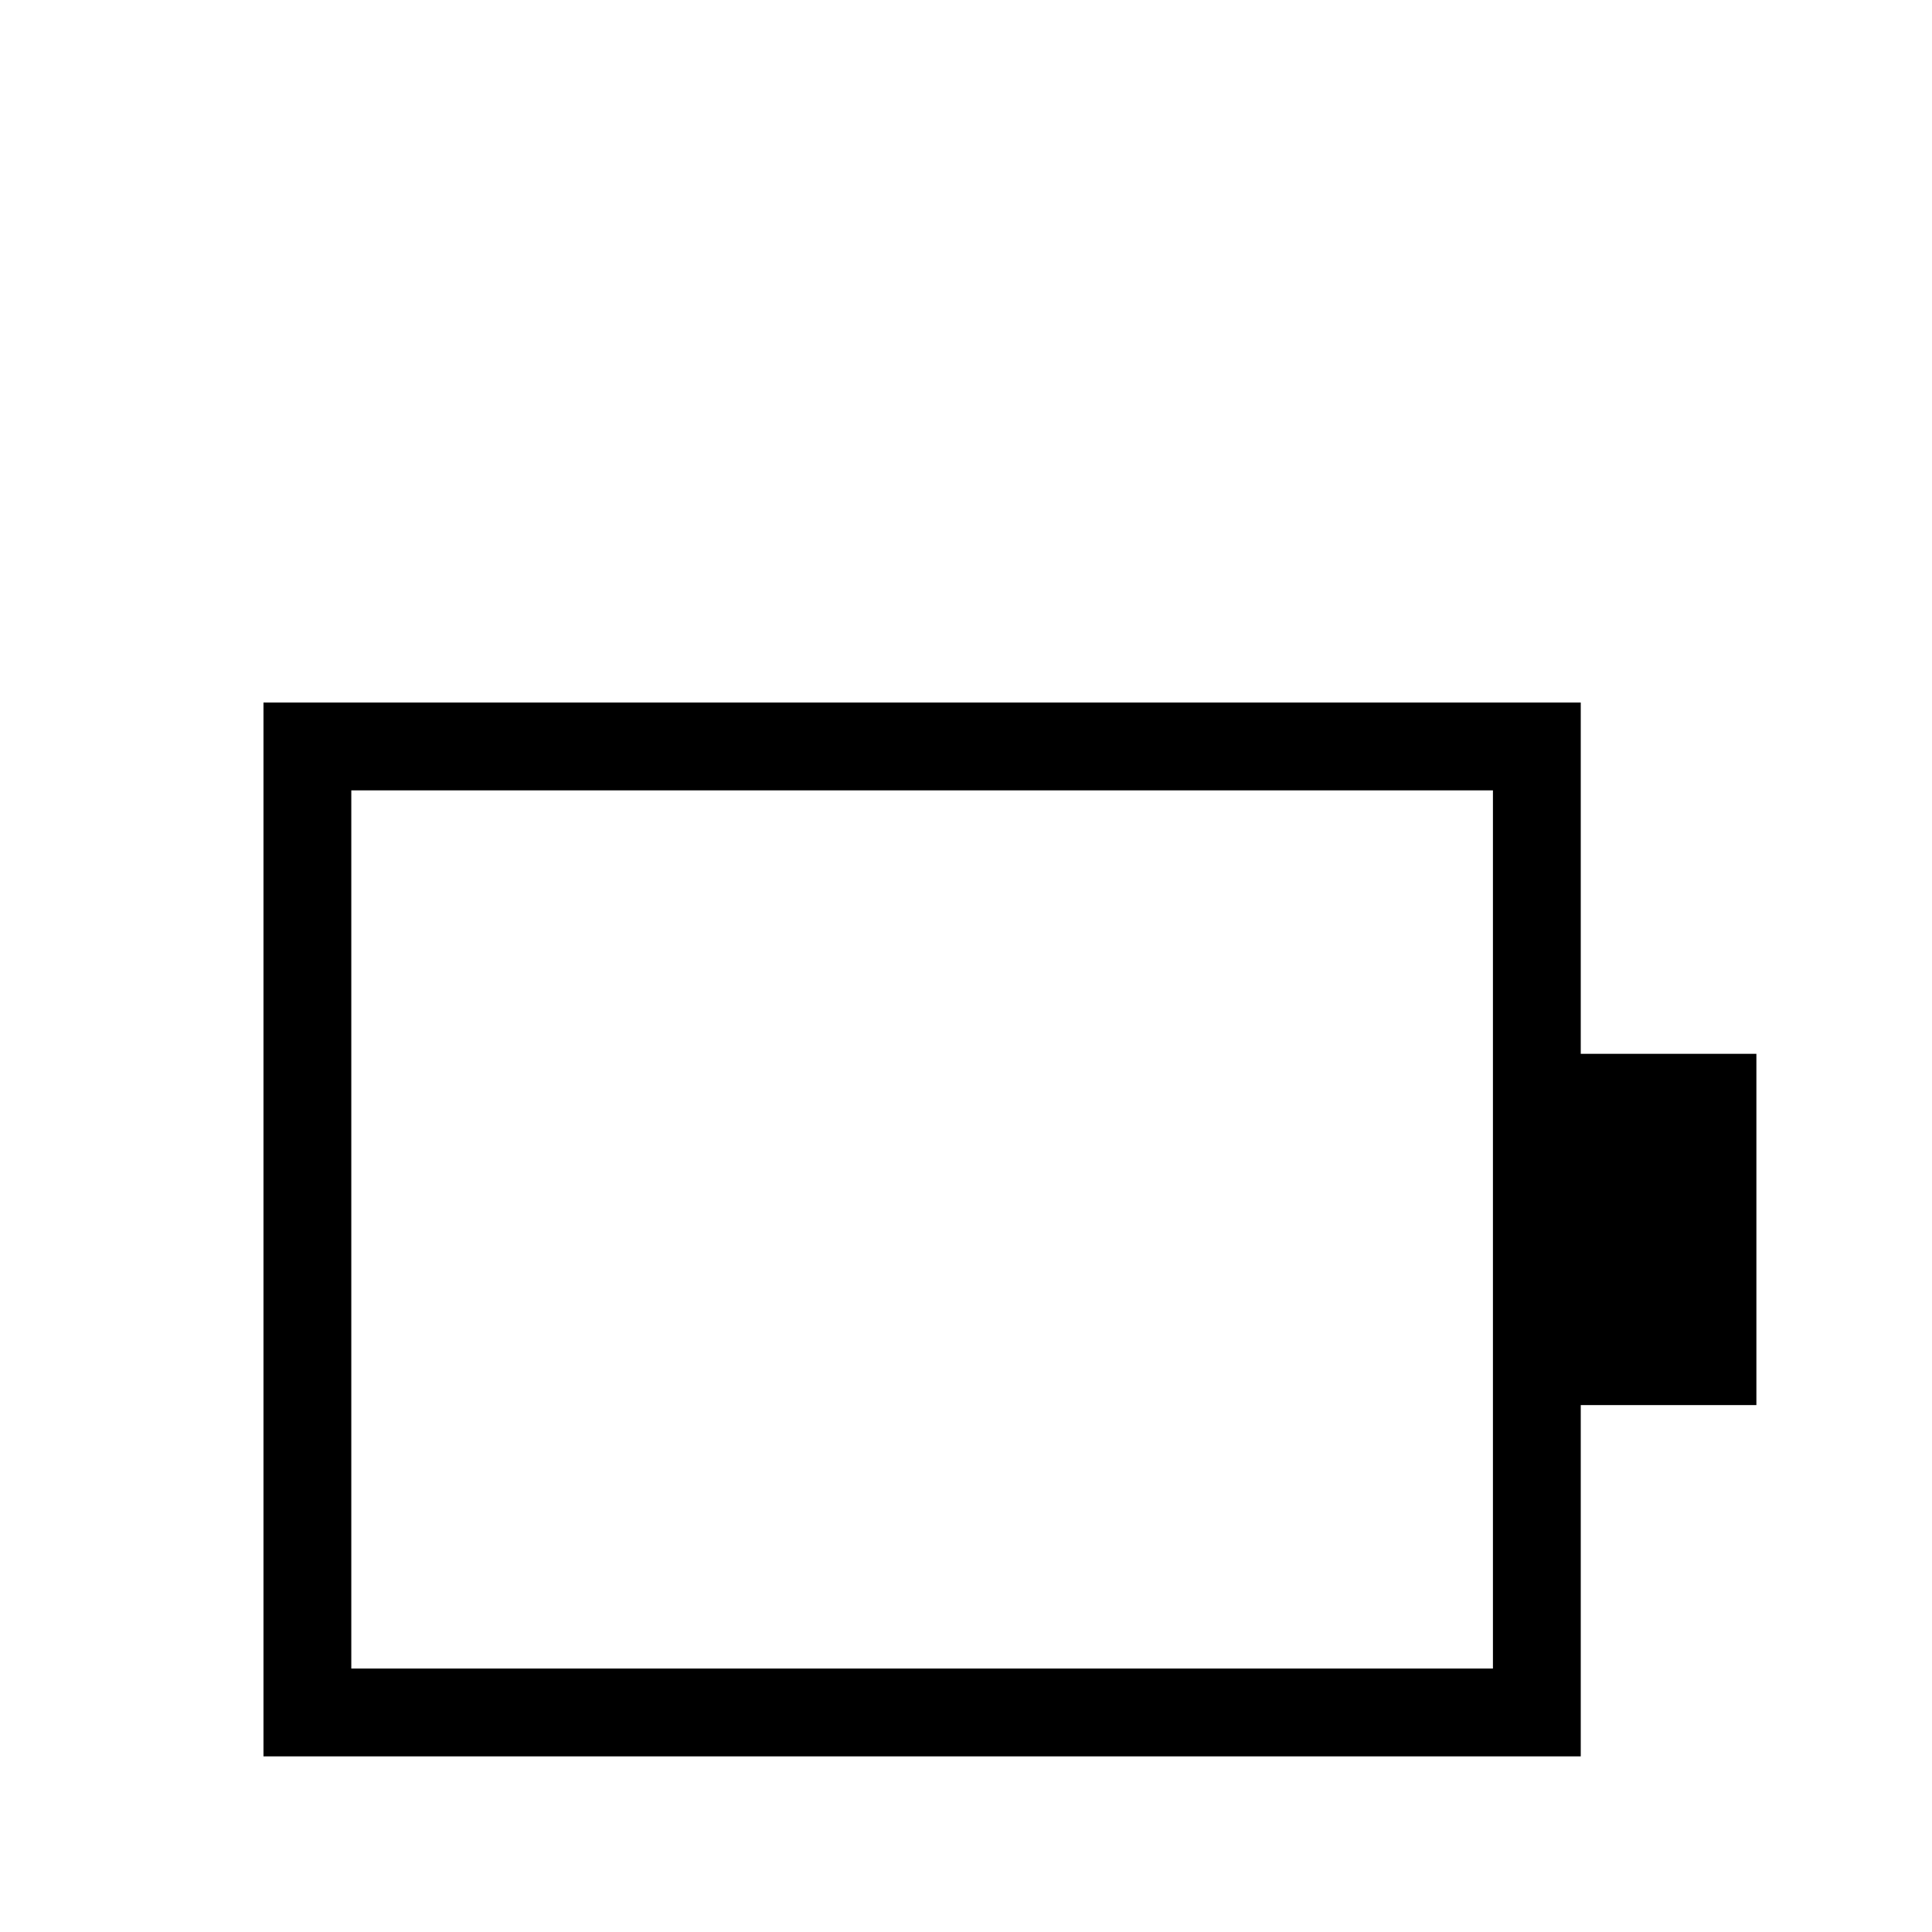
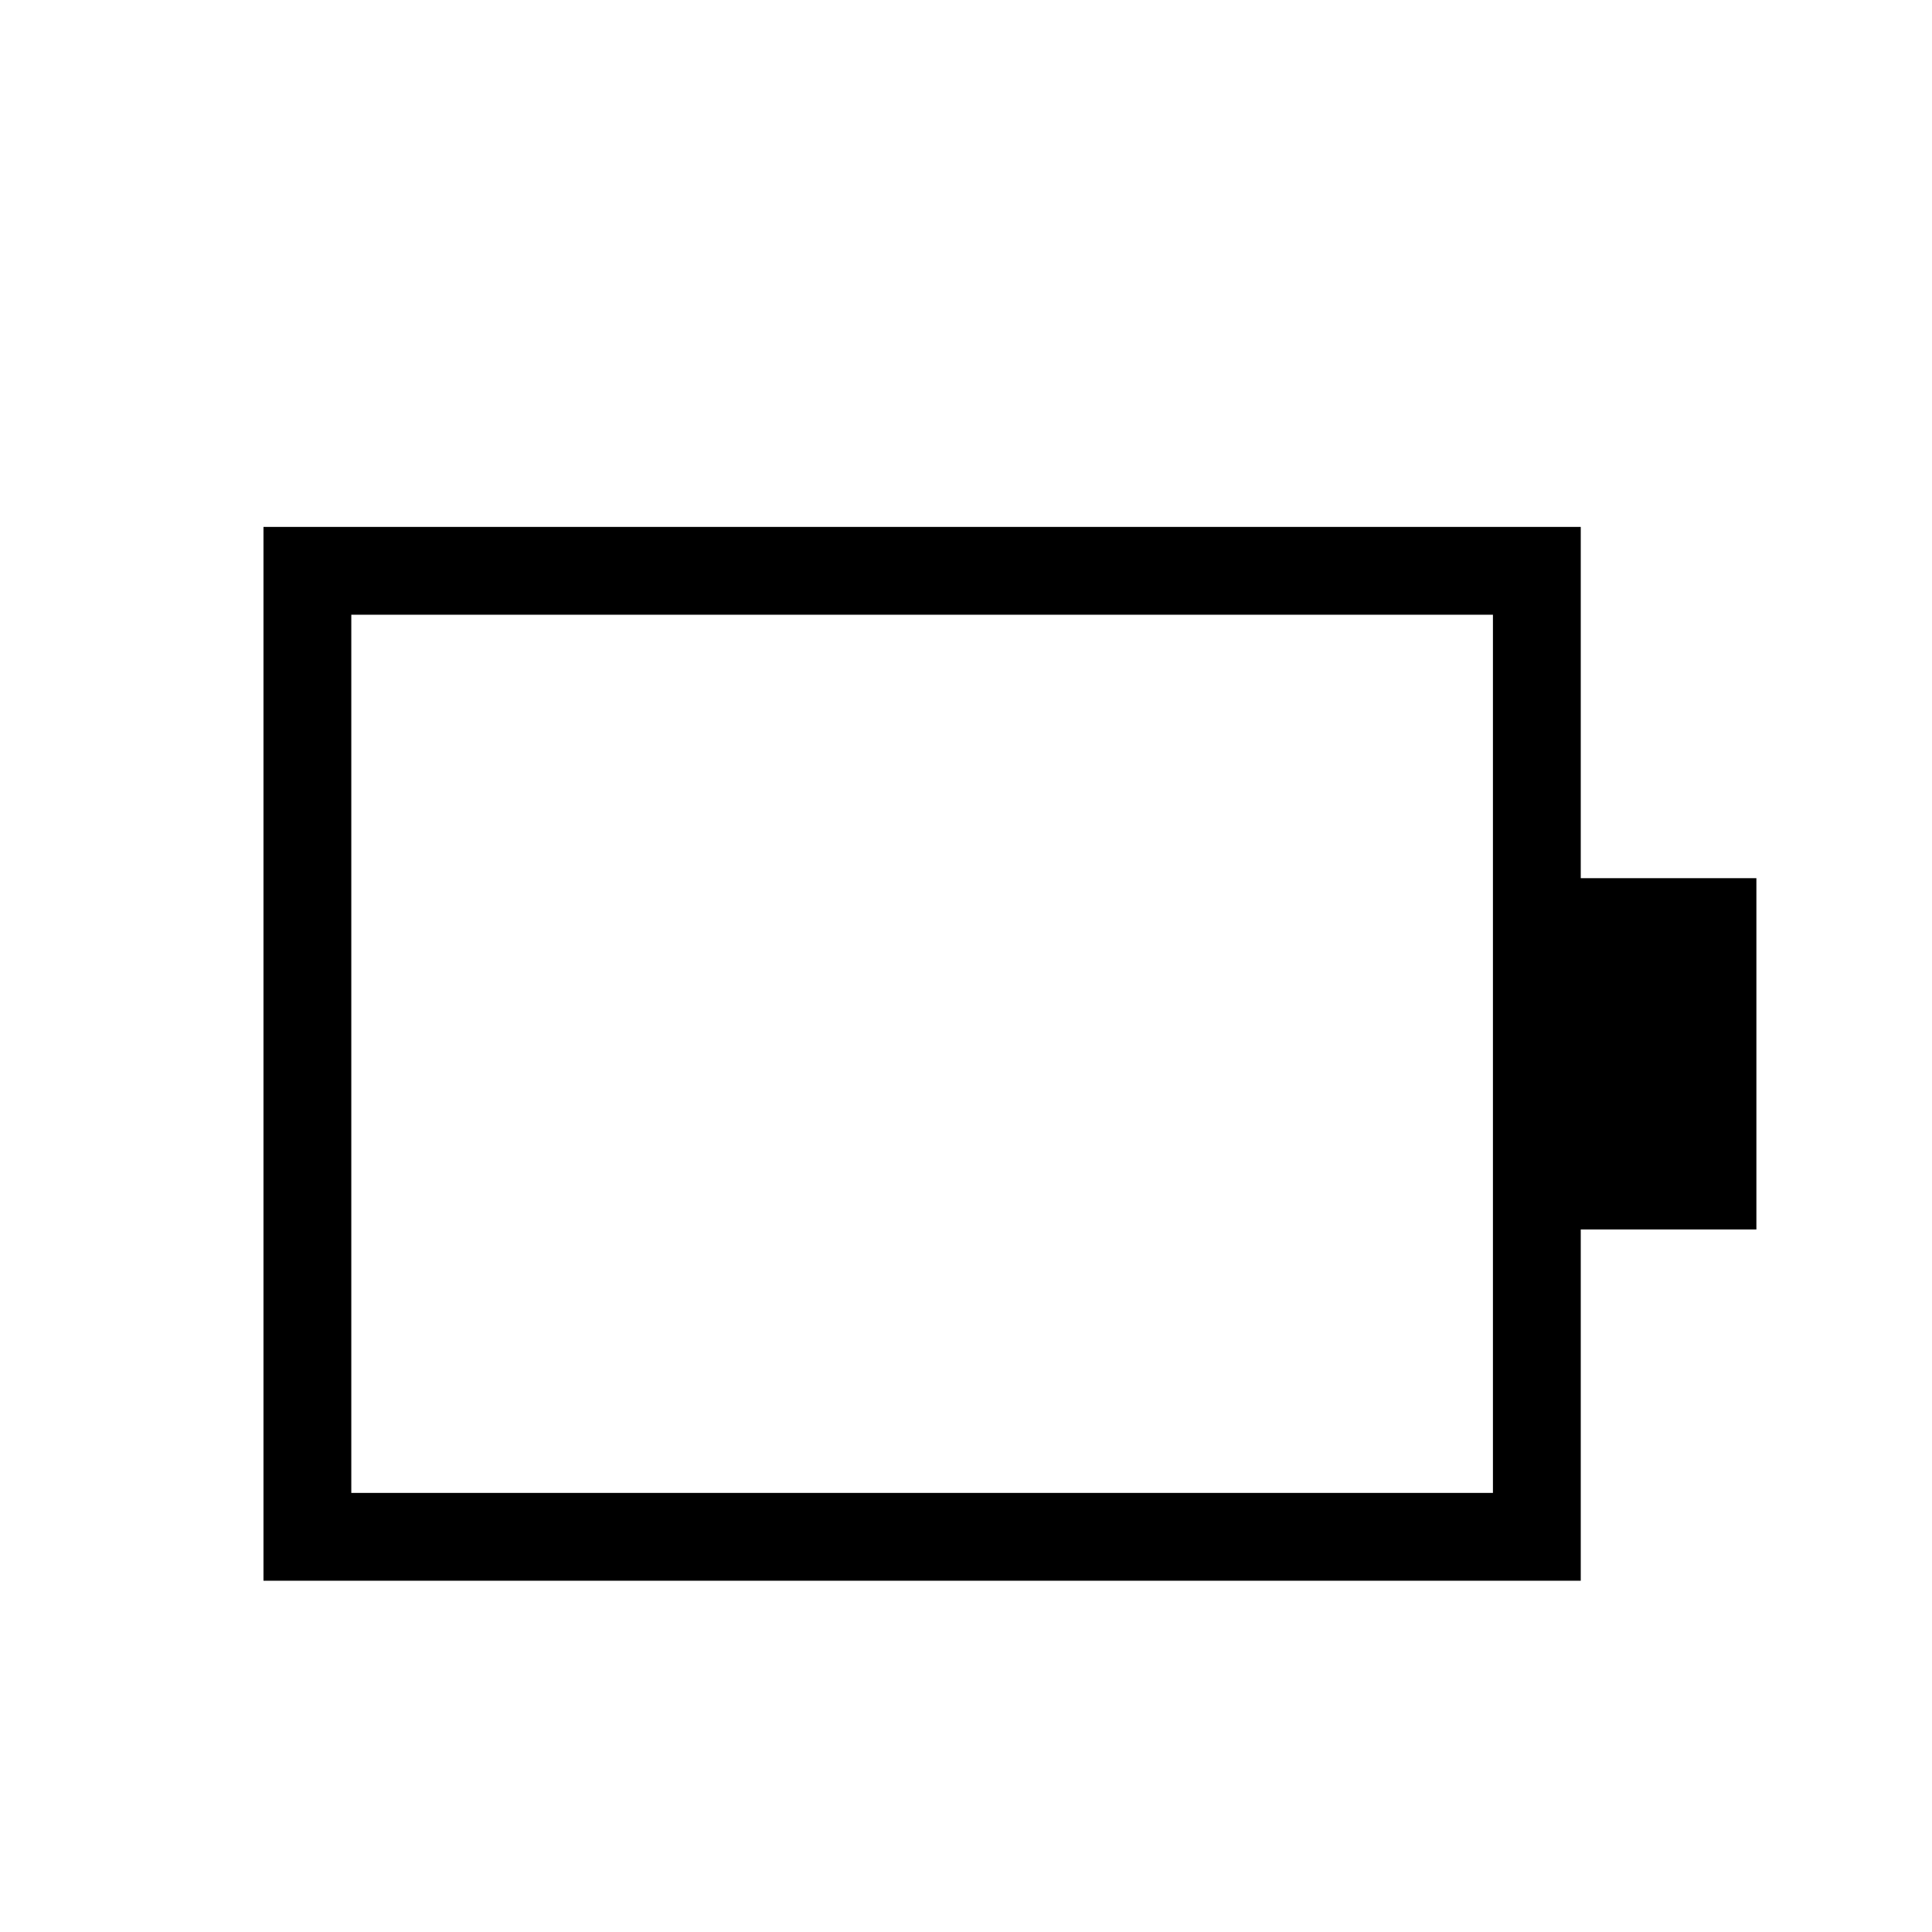
<svg xmlns="http://www.w3.org/2000/svg" viewBox="0 0 22 22" version="1.0" id="svg7229" height="22" width="22">
  <defs id="defs7231">
    <style type="text/css" id="current-color-scheme">
      .ColorScheme-Text {
        color:#fbfbfb;
      }
      .ColorScheme-Background{
        color:#eff0f1;
      }
      .ColorScheme-ViewText {
        color:#fbfbfb;
      }
      .ColorScheme-ViewBackground{
        color:#ffffff;
      }
      .ColorScheme-ViewHover {
        color:#000000;
      }
      .ColorScheme-ViewFocus{
        color:#5a5a5a;
      }
      .ColorScheme-ButtonText {
        color:#fbfbfb;
      }
      .ColorScheme-ButtonBackground{
        color:#E9E8E8;
      }
      .ColorScheme-ButtonHover {
        color:#1489ff;
      }
      .ColorScheme-ButtonFocus{
        color:#2B74C7;
      }
</style>
    <style id="style5" type="text/css">
      .ColorScheme-Text {
        color:#fbfbfb;
      }
      .ColorScheme-Background {
        color:#eff0f1;
      }
      .ColorScheme-Highlight {
        color:#3daee9;
      }
      .ColorScheme-ViewText {
        color:#fbfbfb;
      }
      .ColorScheme-ViewBackground {
        color:#fcfcfc;
      }
      .ColorScheme-ViewHover {
        color:#93cee9;
      }
      .ColorScheme-ViewFocus{
        color:#3daee9;
      }
      .ColorScheme-ButtonText {
        color:#fbfbfb;
      }
      .ColorScheme-ButtonBackground {
        color:#eff0f1;
      }
      .ColorScheme-ButtonHover {
        color:#93cee9;
      }
      .ColorScheme-ButtonFocus{
        color:#3daee9;
      }
      </style>
  </defs>
  <g transform="translate(-214.5357,-404.505)" id="layer1">
    <g id="22-22-Battery">
      <rect style="opacity:1;fill:none;fill-opacity:1;stroke:none;stroke-width:0.1;stroke-linecap:square;stroke-linejoin:miter;stroke-miterlimit:4;stroke-dasharray:none;stroke-dashoffset:0;stroke-opacity:1" id="rect4185" width="22" height="22" x="214.536" y="404.505" />
-       <path class="ColorScheme-Text" id="rect4168" d="m 217.536,412.505 v 12 h 15 v -4 h 2 v -4 h -2 v -4 z m 1,1 h 13 v 10 h -13 z" style="opacity:1;fill:#000000;fill-opacity:1;stroke:none;stroke-width:0.001;stroke-linecap:square;stroke-linejoin:miter;stroke-miterlimit:4;stroke-dasharray:none;stroke-dashoffset:0;stroke-opacity:1" />
+       <path class="ColorScheme-Text" id="rect4168" d="m 217.536,410.505 v 12 h 15 v -4 h 2 v -4 h -2 v -4 z m 1,1 h 13 v 10 h -13 z" style="opacity:1;fill:#000000;fill-opacity:1;stroke:none;stroke-width:0.001;stroke-linecap:square;stroke-linejoin:miter;stroke-miterlimit:4;stroke-dasharray:none;stroke-dashoffset:0;stroke-opacity:1" />
    </g>
    <g id="22-22-Fill100">
      <rect y="404.505" x="236.536" height="22" width="22" id="rect4193" style="opacity:1;fill:none;fill-opacity:1;stroke:none;stroke-width:0.1;stroke-linecap:square;stroke-linejoin:miter;stroke-miterlimit:4;stroke-dasharray:none;stroke-dashoffset:0;stroke-opacity:1" />
-       <path class="ColorScheme-Text" id="path4191" d="m 239.536,412.505 v 12 h 15 v -4 h 2 v -4 h -2 v -4 z m 1,1 h 13 v 10 h -13 z" style="opacity:1;fill:#000000;fill-opacity:1;stroke:none;stroke-width:0.1;stroke-linecap:square;stroke-linejoin:miter;stroke-miterlimit:4;stroke-dasharray:none;stroke-dashoffset:0;stroke-opacity:1" />
-       <path class="ColorScheme-Text" style="fill:#000000;fill-opacity:1;fill-rule:evenodd;stroke:none;stroke-width:0.991px;stroke-linecap:butt;stroke-linejoin:miter;stroke-opacity:1" d="m 242.536,421.505 v -6 h 9 v 6 z" id="path4199" />
+       <path class="ColorScheme-Text" id="path4191" d="m 239.536,410.505 v 12 h 15 v -4 h 2 v -4 h -2 v -4 z m 1,1 h 13 v 10 h -13 z" style="opacity:1;fill:#000000;fill-opacity:1;stroke:none;stroke-width:0.1;stroke-linecap:square;stroke-linejoin:miter;stroke-miterlimit:4;stroke-dasharray:none;stroke-dashoffset:0;stroke-opacity:1" />
+       <path class="ColorScheme-Text" style="fill:#000000;fill-opacity:1;fill-rule:evenodd;stroke:none;stroke-width:0.991px;stroke-linecap:butt;stroke-linejoin:miter;stroke-opacity:1" d="m 242.536,419.505 v -6 h 9 v 6 z" id="path4199" />
    </g>
    <g id="22-22-battery-ups">
      <rect y="426.505" x="214.536" height="22" width="22" id="rect4416" style="opacity:1;fill:none;fill-opacity:1;stroke:none;stroke-width:0.1;stroke-linecap:square;stroke-linejoin:miter;stroke-miterlimit:4;stroke-dasharray:none;stroke-dashoffset:0;stroke-opacity:1" />
      <path class="ColorScheme-Text" style="opacity:1;fill:#000000;fill-opacity:1;stroke:none;stroke-width:0.1;stroke-linecap:square;stroke-linejoin:miter;stroke-miterlimit:4;stroke-dasharray:none;stroke-dashoffset:0;stroke-opacity:1" d="M 5,25 V 41 H 17 V 25 Z m 1,1 H 16 V 40 H 6 Z m 5,1 -2,5 h 2 v 3 l 2,-5 H 11 Z M 7,37 v 2 h 1 v -2 z m 2,0 v 2 h 1 v -2 z m 2,0 v 2 h 1 v -2 z m 3,0 a 1,1 0 0 0 -1,1 1,1 0 0 0 1,1 1,1 0 0 0 1,-1 1,1 0 0 0 -1,-1 z" transform="translate(214.5357,404.505)" id="rect4552" />
    </g>
    <g id="22-22-Fill90" transform="translate(22)">
      <rect y="404.505" x="236.536" height="22" width="22" id="rect963" style="opacity:1;fill:none;fill-opacity:1;stroke:none;stroke-width:0.1;stroke-linecap:square;stroke-linejoin:miter;stroke-miterlimit:4;stroke-dasharray:none;stroke-dashoffset:0;stroke-opacity:1" />
-       <path class="ColorScheme-Text" id="path965" d="m 239.536,412.505 v 12 h 15 v -4 h 2 v -4 h -2 v -4 z m 1,1 h 13 v 10 h -13 z" style="opacity:1;fill:#000000;fill-opacity:1;stroke:none;stroke-width:0.1;stroke-linecap:square;stroke-linejoin:miter;stroke-miterlimit:4;stroke-dasharray:none;stroke-dashoffset:0;stroke-opacity:1" />
-       <path class="ColorScheme-Text" style="fill:#000000;fill-opacity:1;fill-rule:evenodd;stroke:none;stroke-width:0.934px;stroke-linecap:butt;stroke-linejoin:miter;stroke-opacity:1" d="m 242.536,421.505 v -6 h 8 v 6 z" id="path967" />
+       <path class="ColorScheme-Text" id="path965" d="m 239.536,410.505 v 12 h 15 v -4 h 2 v -4 h -2 v -4 z m 1,1 h 13 v 10 h -13 z" style="opacity:1;fill:#000000;fill-opacity:1;stroke:none;stroke-width:0.1;stroke-linecap:square;stroke-linejoin:miter;stroke-miterlimit:4;stroke-dasharray:none;stroke-dashoffset:0;stroke-opacity:1" />
+       <path class="ColorScheme-Text" style="fill:#000000;fill-opacity:1;fill-rule:evenodd;stroke:none;stroke-width:0.934px;stroke-linecap:butt;stroke-linejoin:miter;stroke-opacity:1" d="m 242.536,419.505 v -6 h 8 v 6 z" id="path967" />
    </g>
    <g id="22-22-Fill80" transform="translate(44)">
      <rect y="404.505" x="236.536" height="22" width="22" id="rect1070" style="opacity:1;fill:none;fill-opacity:1;stroke:none;stroke-width:0.1;stroke-linecap:square;stroke-linejoin:miter;stroke-miterlimit:4;stroke-dasharray:none;stroke-dashoffset:0;stroke-opacity:1" />
-       <path class="ColorScheme-Text" id="path1072" d="m 239.536,412.505 v 12 h 15 v -4 h 2 v -4 h -2 v -4 z m 1,1 h 13 v 10 h -13 z" style="opacity:1;fill:#000000;fill-opacity:1;stroke:none;stroke-width:0.1;stroke-linecap:square;stroke-linejoin:miter;stroke-miterlimit:4;stroke-dasharray:none;stroke-dashoffset:0;stroke-opacity:1" />
-       <path class="ColorScheme-Text" style="fill:#000000;fill-opacity:1;fill-rule:evenodd;stroke:none;stroke-width:0.874px;stroke-linecap:butt;stroke-linejoin:miter;stroke-opacity:1" d="m 242.536,421.505 v -6 h 7 v 6 z" id="path1074" />
+       <path class="ColorScheme-Text" id="path1072" d="m 239.536,410.505 v 12 h 15 v -4 h 2 v -4 h -2 v -4 z m 1,1 h 13 v 10 h -13 z" style="opacity:1;fill:#000000;fill-opacity:1;stroke:none;stroke-width:0.1;stroke-linecap:square;stroke-linejoin:miter;stroke-miterlimit:4;stroke-dasharray:none;stroke-dashoffset:0;stroke-opacity:1" />
+       <path class="ColorScheme-Text" style="fill:#000000;fill-opacity:1;fill-rule:evenodd;stroke:none;stroke-width:0.874px;stroke-linecap:butt;stroke-linejoin:miter;stroke-opacity:1" d="m 242.536,419.505 v -6 h 7 v 6 z" id="path1074" />
    </g>
    <g id="22-22-Fill70" transform="translate(66)">
      <rect y="404.505" x="236.536" height="22" width="22" id="rect1107" style="opacity:1;fill:none;fill-opacity:1;stroke:none;stroke-width:0.1;stroke-linecap:square;stroke-linejoin:miter;stroke-miterlimit:4;stroke-dasharray:none;stroke-dashoffset:0;stroke-opacity:1" />
-       <path class="ColorScheme-Text" id="path1109" d="m 239.536,412.505 v 12 h 15 v -4 h 2 v -4 h -2 v -4 z m 1,1 h 13 v 10 h -13 z" style="opacity:1;fill:#000000;fill-opacity:1;stroke:none;stroke-width:0.1;stroke-linecap:square;stroke-linejoin:miter;stroke-miterlimit:4;stroke-dasharray:none;stroke-dashoffset:0;stroke-opacity:1" />
-       <path class="ColorScheme-Text" style="fill:#000000;fill-opacity:1;fill-rule:evenodd;stroke:none;stroke-width:0.809px;stroke-linecap:butt;stroke-linejoin:miter;stroke-opacity:1" d="m 242.536,421.505 v -6 h 6 v 6 z" id="path1111" />
+       <path class="ColorScheme-Text" id="path1109" d="m 239.536,410.505 v 12 h 15 v -4 h 2 v -4 h -2 v -4 z m 1,1 h 13 v 10 h -13 z" style="opacity:1;fill:#000000;fill-opacity:1;stroke:none;stroke-width:0.1;stroke-linecap:square;stroke-linejoin:miter;stroke-miterlimit:4;stroke-dasharray:none;stroke-dashoffset:0;stroke-opacity:1" />
+       <path class="ColorScheme-Text" style="fill:#000000;fill-opacity:1;fill-rule:evenodd;stroke:none;stroke-width:0.809px;stroke-linecap:butt;stroke-linejoin:miter;stroke-opacity:1" d="m 242.536,419.505 v -6 h 6 v 6 z" id="path1111" />
    </g>
    <g id="22-22-Fill60" transform="translate(88)">
      <rect y="404.505" x="236.536" height="22" width="22" id="rect1115" style="opacity:1;fill:none;fill-opacity:1;stroke:none;stroke-width:0.1;stroke-linecap:square;stroke-linejoin:miter;stroke-miterlimit:4;stroke-dasharray:none;stroke-dashoffset:0;stroke-opacity:1" />
-       <path class="ColorScheme-Text" id="path1117" d="m 239.536,412.505 v 12 h 15 v -4 h 2 v -4 h -2 v -4 z m 1,1 h 13 v 10 h -13 z" style="opacity:1;fill:#000000;fill-opacity:1;stroke:none;stroke-width:0.1;stroke-linecap:square;stroke-linejoin:miter;stroke-miterlimit:4;stroke-dasharray:none;stroke-dashoffset:0;stroke-opacity:1" />
-       <path class="ColorScheme-Text" style="fill:#000000;fill-opacity:1;fill-rule:evenodd;stroke:none;stroke-width:0.739px;stroke-linecap:butt;stroke-linejoin:miter;stroke-opacity:1" d="m 242.536,421.505 v -6 h 5 v 6 z" id="path1119" />
+       <path class="ColorScheme-Text" id="path1117" d="m 239.536,410.505 v 12 h 15 v -4 h 2 v -4 h -2 v -4 z m 1,1 h 13 v 10 h -13 z" style="opacity:1;fill:#000000;fill-opacity:1;stroke:none;stroke-width:0.1;stroke-linecap:square;stroke-linejoin:miter;stroke-miterlimit:4;stroke-dasharray:none;stroke-dashoffset:0;stroke-opacity:1" />
+       <path class="ColorScheme-Text" style="fill:#000000;fill-opacity:1;fill-rule:evenodd;stroke:none;stroke-width:0.739px;stroke-linecap:butt;stroke-linejoin:miter;stroke-opacity:1" d="m 242.536,419.505 v -6 h 5 v 6 z" id="path1119" />
    </g>
    <g id="22-22-Fill50" transform="translate(110)">
      <rect y="404.505" x="236.536" height="22" width="22" id="rect1123" style="opacity:1;fill:none;fill-opacity:1;stroke:none;stroke-width:0.1;stroke-linecap:square;stroke-linejoin:miter;stroke-miterlimit:4;stroke-dasharray:none;stroke-dashoffset:0;stroke-opacity:1" />
-       <path class="ColorScheme-Text" id="path1125" d="m 239.536,412.505 v 12 h 15 v -4 h 2 v -4 h -2 v -4 z m 1,1 h 13 v 10 h -13 z" style="opacity:1;fill:#000000;fill-opacity:1;stroke:none;stroke-width:0.1;stroke-linecap:square;stroke-linejoin:miter;stroke-miterlimit:4;stroke-dasharray:none;stroke-dashoffset:0;stroke-opacity:1" />
-       <path class="ColorScheme-Text" style="fill:#000000;fill-opacity:1;fill-rule:evenodd;stroke:none;stroke-width:0.661px;stroke-linecap:butt;stroke-linejoin:miter;stroke-opacity:1" d="m 242.536,421.505 v -6 h 4 v 6 z" id="path1127" />
+       <path class="ColorScheme-Text" id="path1125" d="m 239.536,410.505 v 12 h 15 v -4 h 2 v -4 h -2 v -4 z m 1,1 h 13 v 10 h -13 z" style="opacity:1;fill:#000000;fill-opacity:1;stroke:none;stroke-width:0.1;stroke-linecap:square;stroke-linejoin:miter;stroke-miterlimit:4;stroke-dasharray:none;stroke-dashoffset:0;stroke-opacity:1" />
+       <path class="ColorScheme-Text" style="fill:#000000;fill-opacity:1;fill-rule:evenodd;stroke:none;stroke-width:0.661px;stroke-linecap:butt;stroke-linejoin:miter;stroke-opacity:1" d="m 242.536,419.505 v -6 h 4 v 6 z" id="path1127" />
    </g>
    <g id="22-22-Fill40" transform="translate(132)">
      <rect y="404.505" x="236.536" height="22" width="22" id="rect1131" style="opacity:1;fill:none;fill-opacity:1;stroke:none;stroke-width:0.1;stroke-linecap:square;stroke-linejoin:miter;stroke-miterlimit:4;stroke-dasharray:none;stroke-dashoffset:0;stroke-opacity:1" />
-       <path class="ColorScheme-Text" id="path1133" d="m 239.536,412.505 v 12 h 15 v -4 h 2 v -4 h -2 v -4 z m 1,1 h 13 v 10 h -13 z" style="opacity:1;fill:#000000;fill-opacity:1;stroke:none;stroke-width:0.1;stroke-linecap:square;stroke-linejoin:miter;stroke-miterlimit:4;stroke-dasharray:none;stroke-dashoffset:0;stroke-opacity:1" />
-       <path class="ColorScheme-Text" style="fill:#000000;fill-opacity:1;fill-rule:evenodd;stroke:none;stroke-width:0.572px;stroke-linecap:butt;stroke-linejoin:miter;stroke-opacity:1" d="m 242.536,421.505 v -6 h 3 v 6 z" id="path1135" />
+       <path class="ColorScheme-Text" id="path1133" d="m 239.536,410.505 v 12 h 15 v -4 h 2 v -4 h -2 v -4 z m 1,1 h 13 v 10 h -13 z" style="opacity:1;fill:#000000;fill-opacity:1;stroke:none;stroke-width:0.1;stroke-linecap:square;stroke-linejoin:miter;stroke-miterlimit:4;stroke-dasharray:none;stroke-dashoffset:0;stroke-opacity:1" />
+       <path class="ColorScheme-Text" style="fill:#000000;fill-opacity:1;fill-rule:evenodd;stroke:none;stroke-width:0.572px;stroke-linecap:butt;stroke-linejoin:miter;stroke-opacity:1" d="m 242.536,419.505 v -6 h 3 v 6 z" id="path1135" />
    </g>
    <g id="22-22-Fill30" transform="translate(154)">
      <rect y="404.505" x="236.536" height="22" width="22" id="rect1139" style="opacity:1;fill:none;fill-opacity:1;stroke:none;stroke-width:0.1;stroke-linecap:square;stroke-linejoin:miter;stroke-miterlimit:4;stroke-dasharray:none;stroke-dashoffset:0;stroke-opacity:1" />
-       <path class="ColorScheme-Text" id="path1141" d="m 239.536,412.505 v 12 h 15 v -4 h 2 v -4 h -2 v -4 z m 1,1 h 13 v 10 h -13 z" style="opacity:1;fill:#000000;fill-opacity:1;stroke:none;stroke-width:0.1;stroke-linecap:square;stroke-linejoin:miter;stroke-miterlimit:4;stroke-dasharray:none;stroke-dashoffset:0;stroke-opacity:1" />
-       <path class="ColorScheme-Text" style="fill:#000000;fill-opacity:1;fill-rule:evenodd;stroke:none;stroke-width:0.467px;stroke-linecap:butt;stroke-linejoin:miter;stroke-opacity:1" d="m 242.536,421.505 v -6 h 2 v 6 z" id="path1143" />
+       <path class="ColorScheme-Text" id="path1141" d="m 239.536,410.505 v 12 h 15 v -4 h 2 v -4 h -2 v -4 z m 1,1 h 13 v 10 h -13 z" style="opacity:1;fill:#000000;fill-opacity:1;stroke:none;stroke-width:0.1;stroke-linecap:square;stroke-linejoin:miter;stroke-miterlimit:4;stroke-dasharray:none;stroke-dashoffset:0;stroke-opacity:1" />
+       <path class="ColorScheme-Text" style="fill:#000000;fill-opacity:1;fill-rule:evenodd;stroke:none;stroke-width:0.467px;stroke-linecap:butt;stroke-linejoin:miter;stroke-opacity:1" d="m 242.536,419.505 v -6 h 2 v 6 z" id="path1143" />
    </g>
    <g id="22-22-Fill20" transform="translate(176)">
      <rect y="404.505" x="236.536" height="22" width="22" id="rect1147" style="opacity:1;fill:none;fill-opacity:1;stroke:none;stroke-width:0.1;stroke-linecap:square;stroke-linejoin:miter;stroke-miterlimit:4;stroke-dasharray:none;stroke-dashoffset:0;stroke-opacity:1" />
-       <path class="ColorScheme-Text" id="path1149" d="m 239.536,412.505 v 12 h 15 v -4 h 2 v -4 h -2 v -4 z m 1,1 h 13 v 10 h -13 z" style="opacity:1;fill:#000000;fill-opacity:1;stroke:none;stroke-width:0.1;stroke-linecap:square;stroke-linejoin:miter;stroke-miterlimit:4;stroke-dasharray:none;stroke-dashoffset:0;stroke-opacity:1" />
-       <path class="ColorScheme-Text" style="fill:#000000;fill-opacity:1;fill-rule:evenodd;stroke:none;stroke-width:0.33px;stroke-linecap:butt;stroke-linejoin:miter;stroke-opacity:1" d="m 242.536,421.505 v -6 h 1 v 6 z" id="path1151" />
+       <path class="ColorScheme-Text" id="path1149" d="m 239.536,410.505 v 12 h 15 v -4 h 2 v -4 h -2 v -4 z m 1,1 h 13 v 10 h -13 z" style="opacity:1;fill:#000000;fill-opacity:1;stroke:none;stroke-width:0.1;stroke-linecap:square;stroke-linejoin:miter;stroke-miterlimit:4;stroke-dasharray:none;stroke-dashoffset:0;stroke-opacity:1" />
+       <path class="ColorScheme-Text" style="fill:#000000;fill-opacity:1;fill-rule:evenodd;stroke:none;stroke-width:0.33px;stroke-linecap:butt;stroke-linejoin:miter;stroke-opacity:1" d="m 242.536,419.505 v -6 h 1 v 6 z" id="path1151" />
    </g>
    <g id="22-22-Fill10" transform="translate(198)">
      <rect y="404.505" x="236.536" height="22" width="22" id="rect1155" style="opacity:1;fill:none;fill-opacity:1;stroke:none;stroke-width:0.1;stroke-linecap:square;stroke-linejoin:miter;stroke-miterlimit:4;stroke-dasharray:none;stroke-dashoffset:0;stroke-opacity:1" />
-       <path class="ColorScheme-Text" id="path1157" d="m 239.536,412.505 v 12 h 15 v -4 h 2 v -4 h -2 v -4 z m 1,1 h 13 v 10 h -13 z" style="opacity:1;fill:#da4453;fill-opacity:1;stroke:none;stroke-width:0.1;stroke-linecap:square;stroke-linejoin:miter;stroke-miterlimit:4;stroke-dasharray:none;stroke-dashoffset:0;stroke-opacity:1" />
-       <path class="ColorScheme-Text" style="fill:#da4453;fill-opacity:1;fill-rule:evenodd;stroke:none;stroke-width:0.33px;stroke-linecap:butt;stroke-linejoin:miter;stroke-opacity:1" d="m 242.536,421.505 v -6 h 1 v 6 z" id="path1159" />
+       <path class="ColorScheme-Text" id="path1157" d="m 239.536,410.505 v 12 h 15 v -4 h 2 v -4 h -2 v -4 z m 1,1 h 13 v 10 h -13 z" style="opacity:1;fill:#da4453;fill-opacity:1;stroke:none;stroke-width:0.1;stroke-linecap:square;stroke-linejoin:miter;stroke-miterlimit:4;stroke-dasharray:none;stroke-dashoffset:0;stroke-opacity:1" />
+       <path class="ColorScheme-Text" style="fill:#da4453;fill-opacity:1;fill-rule:evenodd;stroke:none;stroke-width:0.33px;stroke-linecap:butt;stroke-linejoin:miter;stroke-opacity:1" d="m 242.536,419.505 v -6 h 1 v 6 z" id="path1159" />
    </g>
    <g id="22-22-Fill0" transform="translate(220)">
      <rect y="404.505" x="236.536" height="22" width="22" id="rect1163" style="opacity:1;fill:none;fill-opacity:1;stroke:none;stroke-width:0.1;stroke-linecap:square;stroke-linejoin:miter;stroke-miterlimit:4;stroke-dasharray:none;stroke-dashoffset:0;stroke-opacity:1" />
-       <path class="ColorScheme-Text" id="path1165" d="m 239.536,412.505 v 12 h 15 v -4 h 2 v -4 h -2 v -4 z m 1,1 h 13 v 10 h -13 z" style="opacity:1;fill:#da4453;fill-opacity:1;stroke:none;stroke-width:0.1;stroke-linecap:square;stroke-linejoin:miter;stroke-miterlimit:4;stroke-dasharray:none;stroke-dashoffset:0;stroke-opacity:1" />
-       <path class="ColorScheme-Text" style="fill:#da4453;fill-opacity:1;fill-rule:evenodd;stroke:none;stroke-width:0.33px;stroke-linecap:butt;stroke-linejoin:miter;stroke-opacity:1;opacity:0.3" d="m 242.536,421.505 v -6 h 1 v 6 z" id="path1167" />
+       <path class="ColorScheme-Text" id="path1165" d="m 239.536,410.505 v 12 h 15 v -4 h 2 v -4 h -2 v -4 z m 1,1 h 13 v 10 h -13 z" style="opacity:1;fill:#da4453;fill-opacity:1;stroke:none;stroke-width:0.1;stroke-linecap:square;stroke-linejoin:miter;stroke-miterlimit:4;stroke-dasharray:none;stroke-dashoffset:0;stroke-opacity:1" />
+       <path class="ColorScheme-Text" style="opacity:0.3;fill:#da4453;fill-opacity:1;fill-rule:evenodd;stroke:none;stroke-width:0.33px;stroke-linecap:butt;stroke-linejoin:miter;stroke-opacity:1" d="m 242.536,419.505 v -6 h 1 v 6 z" id="path1167" />
    </g>
    <g id="g4741" transform="translate(0,22)">
      <rect y="404.505" x="236.536" height="22" width="22" id="rect4735" style="opacity:1;fill:none;fill-opacity:1;stroke:none;stroke-width:0.1;stroke-linecap:square;stroke-linejoin:miter;stroke-miterlimit:4;stroke-dasharray:none;stroke-dashoffset:0;stroke-opacity:1" />
-       <path class="ColorScheme-Text" id="path4737" d="m 239.536,412.505 v 12 h 15 v -4 h 2 v -4 h -2 v -4 z m 1,1 h 13 v 10 h -13 z" style="opacity:1;fill:#000000;fill-opacity:1;stroke:none;stroke-width:0.1;stroke-linecap:square;stroke-linejoin:miter;stroke-miterlimit:4;stroke-dasharray:none;stroke-dashoffset:0;stroke-opacity:1" />
-       <path class="ColorScheme-Text" style="fill:#000000;fill-opacity:1;fill-rule:evenodd;stroke:none;stroke-width:0.991px;stroke-linecap:butt;stroke-linejoin:miter;stroke-opacity:1" d="m 242.536,421.505 v -6 h 9 v 6 z" id="path4739" />
+       <path class="ColorScheme-Text" id="path4737" d="m 239.536,410.505 v 12 h 15 v -4 h 2 v -4 h -2 v -4 z m 1,1 h 13 v 10 h -13 z" style="opacity:1;fill:#000000;fill-opacity:1;stroke:none;stroke-width:0.1;stroke-linecap:square;stroke-linejoin:miter;stroke-miterlimit:4;stroke-dasharray:none;stroke-dashoffset:0;stroke-opacity:1" />
+       <path class="ColorScheme-Text" style="fill:#000000;fill-opacity:1;fill-rule:evenodd;stroke:none;stroke-width:0.991px;stroke-linecap:butt;stroke-linejoin:miter;stroke-opacity:1" d="m 242.536,419.505 v -6 h 9 v 6 z" id="path4739" />
    </g>
    <g id="g4749" transform="translate(22,22)">
      <rect y="404.505" x="236.536" height="22" width="22" id="rect4743" style="opacity:1;fill:none;fill-opacity:1;stroke:none;stroke-width:0.1;stroke-linecap:square;stroke-linejoin:miter;stroke-miterlimit:4;stroke-dasharray:none;stroke-dashoffset:0;stroke-opacity:1" />
-       <path class="ColorScheme-Text" id="path4745" d="m 239.536,412.505 v 12 h 15 v -4 h 2 v -4 h -2 v -4 z m 1,1 h 13 v 10 h -13 z" style="opacity:1;fill:#000000;fill-opacity:1;stroke:none;stroke-width:0.1;stroke-linecap:square;stroke-linejoin:miter;stroke-miterlimit:4;stroke-dasharray:none;stroke-dashoffset:0;stroke-opacity:1" />
-       <path class="ColorScheme-Text" style="fill:#000000;fill-opacity:1;fill-rule:evenodd;stroke:none;stroke-width:0.991px;stroke-linecap:butt;stroke-linejoin:miter;stroke-opacity:1" d="m 242.536,421.505 v -6 h 9 v 6 z" id="path4747" />
+       <path class="ColorScheme-Text" id="path4745" d="m 239.536,410.505 v 12 h 15 v -4 h 2 v -4 h -2 v -4 z m 1,1 h 13 v 10 h -13 z" style="opacity:1;fill:#000000;fill-opacity:1;stroke:none;stroke-width:0.1;stroke-linecap:square;stroke-linejoin:miter;stroke-miterlimit:4;stroke-dasharray:none;stroke-dashoffset:0;stroke-opacity:1" />
+       <path class="ColorScheme-Text" style="fill:#000000;fill-opacity:1;fill-rule:evenodd;stroke:none;stroke-width:0.991px;stroke-linecap:butt;stroke-linejoin:miter;stroke-opacity:1" d="m 242.536,419.505 v -6 h 9 v 6 z" id="path4747" />
    </g>
    <g id="22-22-Unavailable" transform="translate(-24)">
      <rect y="426.505" x="282.536" height="22" width="22" id="rect4614" style="fill:none;fill-opacity:1;stroke:none;stroke-width:0.1;stroke-linecap:square;stroke-linejoin:miter;stroke-miterlimit:4;stroke-dasharray:none;stroke-dashoffset:0;stroke-opacity:1" />
      <g id="g4631" transform="translate(23,-5.6435547e-5)">
-         <rect style="opacity:1;fill:#da4453;fill-opacity:1;stroke:none" id="rect4577-9-1" width="8" height="8" x="273.536" y="440.505" ry="0.8" />
-         <path class="ColorScheme-Background" id="rect4622" d="m 275.243,441.505 -0.707,0.707 2.293,2.293 -2.293,2.293 0.707,0.707 2.293,-2.293 2.293,2.293 0.707,-0.707 -2.293,-2.293 2.293,-2.293 -0.707,-0.707 -2.293,2.293 z" style="opacity:1;fill:#000000;fill-opacity:1;stroke:none;stroke-width:0.112;stroke-linecap:square;stroke-linejoin:miter;stroke-miterlimit:4;stroke-dasharray:none;stroke-dashoffset:0;stroke-opacity:1" />
+         <rect style="opacity:1;fill:#da4453;fill-opacity:1;stroke:none" id="rect4577-9-1" width="8" height="8" x="273.536" y="439.505" ry="0.8" />
+         <path class="ColorScheme-Background" id="rect4622" d="m 275.243,440.505 -0.707,0.707 2.293,2.293 -2.293,2.293 0.707,0.707 2.293,-2.293 2.293,2.293 0.707,-0.707 -2.293,-2.293 2.293,-2.293 -0.707,-0.707 -2.293,2.293 z" style="opacity:1;fill:#000000;fill-opacity:1;stroke:none;stroke-width:0.112;stroke-linecap:square;stroke-linejoin:miter;stroke-miterlimit:4;stroke-dasharray:none;stroke-dashoffset:0;stroke-opacity:1" />
      </g>
    </g>
    <g id="22-22-AcAdapter">
      <rect style="fill:none;fill-opacity:1;stroke:none;stroke-width:0.1;stroke-linecap:square;stroke-linejoin:miter;stroke-miterlimit:4;stroke-dasharray:none;stroke-dashoffset:0;stroke-opacity:1" id="rect4185-5" width="22" height="22" x="236.536" y="426.505" />
      <g id="g4168" transform="translate(-10,-20.99999)">
        <g id="g4160">
-           <path id="rect4059" style="fill:none;fill-rule:evenodd;stroke:#87bce3;stroke-width:2;stroke-linecap:butt;stroke-linejoin:miter;stroke-miterlimit:4;stroke-dasharray:none;stroke-opacity:1" d="m 248.536,451.505 v 2 h -1 v 6 h 2 v 8 h 1 v -8 h 2 v -6 h -1 v -2 h -1 v 2 h -1 v -2 z" />
-           <path id="rect3266" style="fill:#000000;fill-opacity:1;fill-rule:evenodd;stroke-linecap:round;stroke-linejoin:round" d="m 23,28 v 6 h 5 v -6 z m 1,1 h 3 v 4 H 24 Z" transform="translate(224.5357,425.505)" />
+           <path id="rect4059" style="fill:none;fill-rule:evenodd;stroke:#87bce3;stroke-width:2;stroke-linecap:butt;stroke-linejoin:miter;stroke-miterlimit:4;stroke-dasharray:none;stroke-opacity:1" d="m 248.536,449.505 v 2 h -1 v 7 h 2 v 9 h 1 v -9 h 2 v -7 h -1 v -2 h -1 v 2 h -1 v -2 z" />
+           <path id="rect3266" style="fill:#000000;fill-opacity:1;fill-rule:evenodd;stroke-linecap:round;stroke-linejoin:round" d="m 247.536,451.505 v 7 h 5 v -7 z m 1,1 h 3 v 5 h -3 z" />
        </g>
-         <rect style="fill:#000000;fill-opacity:1;fill-rule:evenodd;stroke-linecap:round;stroke-linejoin:round" id="rect3469" width="1" height="3" x="248.536" y="451.505" />
-         <rect style="fill:#000000;fill-opacity:1;fill-rule:evenodd;stroke-linecap:round;stroke-linejoin:round" id="rect3551" width="1" height="3" x="250.536" y="451.505" />
+         <rect style="fill:#000000;fill-opacity:1;fill-rule:evenodd;stroke-linecap:round;stroke-linejoin:round" id="rect3469" width="1" height="3" x="248.536" y="449.505" />
+         <rect style="fill:#000000;fill-opacity:1;fill-rule:evenodd;stroke-linecap:round;stroke-linejoin:round" id="rect3551" width="1" height="3" x="250.536" y="449.505" />
        <rect style="fill:#000000;fill-opacity:1;fill-rule:evenodd;stroke-width:0.707;stroke-linecap:round;stroke-linejoin:round" id="rect3878" width="1" height="9" x="249.536" y="458.505" ry="0" />
      </g>
-       <rect style="opacity:1;fill:#87bce3;fill-rule:evenodd;stroke:none;stroke-linecap:round;stroke-linejoin:round;paint-order:stroke fill markers;fill-opacity:1" id="rect2345" width="3" height="4" x="238.536" y="433.505" ry="0" />
+       <rect style="opacity:1;fill:#87bce3;fill-opacity:1;fill-rule:evenodd;stroke:none;stroke-width:1.118;stroke-linecap:round;stroke-linejoin:round;paint-order:stroke fill markers" id="rect2345" width="3" height="5" x="238.536" y="431.505" ry="0" />
    </g>
    <path class="ColorScheme-Text" style="color:#fbfbfb;fill:#000000;fill-opacity:1;stroke:none" d="m 153.536,442.505 v 12 h 25 v -3 c 0.554,0 1,-0.446 1,-1 v -4 c 0,-0.554 -0.446,-1 -1,-1 v -3 z m 1,1 h 23 v 3 4 3 h -23 z" id="path4635" />
    <rect class="ColorScheme-Text" y="444.505" x="155.536" height="8" width="21" id="rect4637" style="color:#fbfbfb;fill:#000000;fill-opacity:1;stroke:none" />
    <g id="Battery" transform="translate(-3.0342773e-5,4.000035)">
      <rect style="opacity:1;fill:none;fill-opacity:1;stroke:none" id="rect4246" width="32" height="32" x="182.536" y="396.505" ry="0" />
      <path class="ColorScheme-Text" style="opacity:1;fill:#000000;fill-opacity:1;stroke:none" d="m 185.536,406.505 v 12 h 25 v -3 c 0.554,0 1,-0.446 1,-1 v -4 c 0,-0.554 -0.446,-1 -1,-1 v -3 z m 1,1 h 23 v 3 4 3 h -23 z" id="rect4238" />
    </g>
    <g id="Fill100" transform="translate(-3.0342773e-5,4.000035)">
      <rect ry="0" y="396.505" x="150.536" height="32" width="32" id="rect4248" style="opacity:1;fill:none;fill-opacity:1;stroke:none" />
      <path class="ColorScheme-Text" id="path4250" d="m 153.536,406.505 v 12 h 25 v -3 c 0.554,0 1,-0.446 1,-1 v -4 c 0,-0.554 -0.446,-1 -1,-1 v -3 z m 1,1 h 23 v 3 4 3 h -23 z" style="opacity:1;fill:#000000;fill-opacity:1;stroke:none" />
      <rect class="ColorScheme-Text" style="opacity:1;fill:#000000;fill-opacity:1;stroke:none" id="rect4254" width="21" height="8" x="155.536" y="408.505" />
    </g>
    <g id="Fill90" transform="translate(-3.0342773e-5,4.000035)">
      <rect style="opacity:1;fill:none;fill-opacity:1;stroke:none" id="rect4256" width="32" height="32" x="118.536" y="396.505" ry="0" />
      <path class="ColorScheme-Text" style="opacity:1;fill:#000000;fill-opacity:1;stroke:none" d="m 121.536,406.505 v 12 h 25 v -3 c 0.554,0 1,-0.446 1,-1 v -4 c 0,-0.554 -0.446,-1 -1,-1 v -3 z m 1,1 h 23 v 3 4 3 h -23 z" id="path4260" />
      <path class="ColorScheme-Text" style="opacity:1;fill:#000000;fill-opacity:1;stroke:none" d="m 123.536,408.505 h 19 l 2,8 h -21 z" id="rect4262" />
    </g>
    <g id="Fill80" transform="translate(-3.0342773e-5,4.000035)">
      <rect ry="0" y="396.505" x="86.536" height="32" width="32" id="rect4265" style="opacity:1;fill:none;fill-opacity:1;stroke:none" />
      <path class="ColorScheme-Text" id="path4269" d="m 89.536,406.505 v 12 h 25 v -3 c 0.554,0 1,-0.446 1,-1 v -4 c 0,-0.554 -0.446,-1 -1,-1 v -3 z m 1,1 h 23 v 3 4 3 h -23 z" style="opacity:1;fill:#000000;fill-opacity:1;stroke:none" />
      <path class="ColorScheme-Text" id="path4271" d="m 91.536,408.505 h 17 l 2,8 h -19 z" style="opacity:1;fill:#000000;fill-opacity:1;stroke:none" />
    </g>
    <g id="Fill70" transform="translate(-3.0342773e-5,4.000035)">
      <rect style="opacity:1;fill:none;fill-opacity:1;stroke:none" id="rect4273" width="32" height="32" x="56.536" y="396.505" ry="0" />
      <path class="ColorScheme-Text" style="opacity:1;fill:#000000;fill-opacity:1;stroke:none" d="m 59.536,406.505 v 12 h 25 v -3 c 0.554,0 1,-0.446 1,-1 v -4 c 0,-0.554 -0.446,-1 -1,-1 v -3 z m 1,1 h 23 v 3 4 3 h -23 z" id="path4277" />
      <path class="ColorScheme-Text" style="opacity:1;fill:#000000;fill-opacity:1;stroke:none" d="m 61.536,408.505 h 15 l 2,8 h -17 z" id="path4279" />
    </g>
    <g id="Fill60" transform="translate(-3.0342773e-5,4.000035)">
      <rect ry="0" y="396.505" x="24.536" height="32" width="32" id="rect4281" style="opacity:1;fill:none;fill-opacity:1;stroke:none" />
      <path class="ColorScheme-Text" id="path4285" d="m 27.536,406.505 v 12 h 25 v -3 c 0.554,0 1,-0.446 1,-1 v -4 c 0,-0.554 -0.446,-1 -1,-1 v -3 z m 1,1 h 23 v 3 4 3 h -23 z" style="opacity:1;fill:#000000;fill-opacity:1;stroke:none" />
      <path class="ColorScheme-Text" id="path4287" d="m 29.536,408.505 h 13 l 2,8 h -15 z" style="opacity:1;fill:#000000;fill-opacity:1;stroke:none" />
    </g>
    <g id="Fill50" transform="translate(-3.0342773e-5,4.000035)">
      <rect style="opacity:1;fill:none;fill-opacity:1;stroke:none" id="rect4289" width="32" height="32" x="-7.464" y="396.505" ry="0" />
      <path class="ColorScheme-Text" style="opacity:1;fill:#000000;fill-opacity:1;stroke:none" d="m -4.464,406.505 v 12 h 25 v -3 c 0.554,0 1,-0.446 1,-1 v -4 c 0,-0.554 -0.446,-1 -1,-1 v -3 z m 1,1 h 23 v 3 4 3 h -23 z" id="path4293" />
      <path class="ColorScheme-Text" style="opacity:1;fill:#000000;fill-opacity:1;stroke:none" d="m -2.464,408.505 h 11 l 2,8 h -13 z" id="path4295" />
    </g>
    <g id="Fill40" transform="translate(-3.0342773e-5,4.000035)">
      <rect ry="0" y="396.505" x="-39.464" height="32" width="32" id="rect4297" style="opacity:1;fill:none;fill-opacity:1;stroke:none" />
      <path class="ColorScheme-Text" id="path4301" d="m -36.464,406.505 v 12 h 25 v -3 c 0.554,0 1,-0.446 1,-1 v -4 c 0,-0.554 -0.446,-1 -1,-1 v -3 z m 1,1 h 23 v 3 4 3 h -23 z" style="opacity:1;fill:#000000;fill-opacity:1;stroke:none" />
      <path class="ColorScheme-Text" id="path4303" d="m -34.464,408.505 h 9 l 2,8 h -11 z" style="opacity:1;fill:#000000;fill-opacity:1;stroke:none" />
    </g>
    <g id="Fill30" transform="translate(-3.0342773e-5,4.000035)">
      <rect style="opacity:1;fill:none;fill-opacity:1;stroke:none" id="rect4321" width="32" height="32" x="-71.464" y="396.505" ry="0" />
      <path class="ColorScheme-Text" style="fill:#000000;fill-opacity:1;stroke:none" d="m -68.464,406.505 v 12 h 25 v -3 c 0.554,0 1,-0.446 1,-1 v -4 c 0,-0.554 -0.446,-1 -1,-1 v -3 z m 1,1 h 23 v 3 4 3 h -23 z" id="path4325" />
      <path class="ColorScheme-Text" style="fill:#000000;fill-opacity:1;stroke:none" d="m -66.464,408.505 h 5 l 2,8 h -7 z" id="path4327" />
    </g>
    <g id="Fill20" transform="translate(-3.0342773e-5,4.000035)">
      <rect ry="0" y="396.505" x="-103.464" height="32" width="32" id="rect4329" style="opacity:1;fill:none;fill-opacity:1;stroke:none" />
      <path class="ColorScheme-Text" id="path4333" d="m -100.464,406.505 v 12 h 25 v -3 c 0.554,0 1,-0.446 1,-1 v -4 c 0,-0.554 -0.446,-1 -1,-1 v -3 z m 1,1 h 23 v 3 4 3 h -23 z" style="fill:#000000;fill-opacity:1;stroke:none" />
      <path class="ColorScheme-Text" id="path4335" d="m -98.464,408.505 h 3 l 2,8 h -5 z" style="fill:#000000;fill-opacity:1;stroke:none" />
    </g>
    <g id="Fill10" transform="translate(-3.0342773e-5,4.000035)">
      <rect style="opacity:1;fill:none;fill-opacity:1;stroke:none" id="rect4337" width="32" height="32" x="-135.464" y="396.505" ry="0" />
      <path style="opacity:1;fill:#da4453;fill-opacity:1;stroke:none" d="m -132.464,406.505 v 12 h 25 v -3 c 0.554,0 1,-0.446 1,-1 v -4 c 0,-0.554 -0.446,-1 -1,-1 v -3 z m 1,1 h 23 v 3 4 3 h -23 z" id="path4341" />
      <path style="opacity:1;fill:#da4453;fill-opacity:1;stroke:none" d="m -130.464,408.505 h 1 l 2,8 h -3 z" id="path4343" />
    </g>
    <g id="Fill0" transform="translate(-3.0342773e-5,4.000035)">
      <rect ry="0" y="396.505" x="-167.464" height="32" width="32" id="rect4345" style="opacity:1;fill:none;fill-opacity:1;stroke:none" />
      <path id="path4349" d="m -164.464,406.505 v 12 h 25 v -3 c 0.554,0 1,-0.446 1,-1 v -4 c 0,-0.554 -0.446,-1 -1,-1 v -3 z m 1,1 h 23 v 3 4 3 h -23 z" style="opacity:1;fill:#da4453;fill-opacity:1;stroke:none" />
    </g>
    <g id="battery-ups" transform="translate(-3.0342773e-5,4.000035)">
      <rect style="opacity:1;fill:none;fill-opacity:1;stroke:none" id="rect4447" width="32" height="32" x="182.536" y="428.505" />
      <path class="ColorScheme-Text" style="opacity:1;fill:#000000;fill-opacity:1;stroke:none" d="m 190.536,432.505 v 24 h 16 v -24 z m 1,1 h 14 v 22 h -14 z m 7,2 -3,7 h 3 v 4 l 3,-7 h -3 z m -6,15 v 3 h 1 v -3 z m 2,0 v 3 h 1 v -3 z m 2,0 v 3 h 1 v -3 z m 2,0 v 3 h 1 v -3 z m 4.5,0 a 1.5,1.5 0 0 0 -1.5,1.5 1.5,1.5 0 0 0 1.5,1.5 1.5,1.5 0 0 0 1.5,-1.5 1.5,1.5 0 0 0 -1.5,-1.5 z" id="rect4411" />
    </g>
    <g id="AcAdapter" transform="translate(-3.0342773e-5,4.000035)">
      <rect y="428.505" x="150.536" height="32" width="32" id="rect4470" style="opacity:1;fill:none;fill-opacity:1;stroke:none;stroke-width:0.1;stroke-linecap:square;stroke-linejoin:miter;stroke-miterlimit:4;stroke-dasharray:none;stroke-dashoffset:0;stroke-opacity:1" />
      <g id="g4600">
        <path id="path4472" transform="translate(214.5357,404.505)" d="m -48,37 a 3,3 0 0 0 -2.826,2 H -52 v 2 h 1.176 A 3,3 0 0 0 -48,43 v -1 h 2 v -1 h -2 V 40.9 39 h 2 v -1 h -2 z" class="ColorScheme-Text" style="opacity:1;fill:#04ff00;fill-opacity:1;stroke:none" />
      </g>
    </g>
    <path class="ColorScheme-Text" id="path4250-0" d="m 88.536,442.505 v 12 h 25 v -3 c 0.554,0 1,-0.446 1,-1 v -4 c 0,-0.554 -0.446,-1 -1,-1 v -3 z m 1,1 h 23 v 3 4 3 h -23 z" style="color:#fbfbfb;fill:#000000;fill-opacity:1;stroke:none" />
    <rect class="ColorScheme-Text" style="color:#fbfbfb;fill:#000000;fill-opacity:1;stroke:none" id="rect4254-4" width="21" height="8" x="90.536" y="444.505" />
    <g transform="translate(-33.00006,4.000035)" id="Unavailable">
      <rect style="opacity:1;fill:none;fill-opacity:1;stroke:none;stroke-width:0.1;stroke-linecap:square;stroke-linejoin:miter;stroke-miterlimit:4;stroke-dasharray:none;stroke-dashoffset:0;stroke-opacity:1" id="rect4480" width="32" height="32" x="118.536" y="428.505" />
      <g id="g4580">
        <rect style="opacity:1;fill:#da4453;fill-opacity:1;stroke:none" id="rect4577" width="10" height="10" x="141.536" y="446.505" ry="1" />
        <path class="ColorScheme-Background" style="opacity:1;fill:currentColor;fill-opacity:1;stroke:none;stroke-width:0.112;stroke-linecap:square;stroke-linejoin:miter;stroke-miterlimit:4;stroke-dasharray:none;stroke-dashoffset:0;stroke-opacity:1" d="m 144.243,448.505 -0.707,0.707 2.293,2.293 -2.293,2.293 0.707,0.707 2.293,-2.293 2.293,2.293 0.707,-0.707 -2.293,-2.293 2.293,-2.293 -0.707,-0.707 -2.293,2.293 z" id="rect4622-0" />
      </g>
    </g>
  </g>
</svg>
